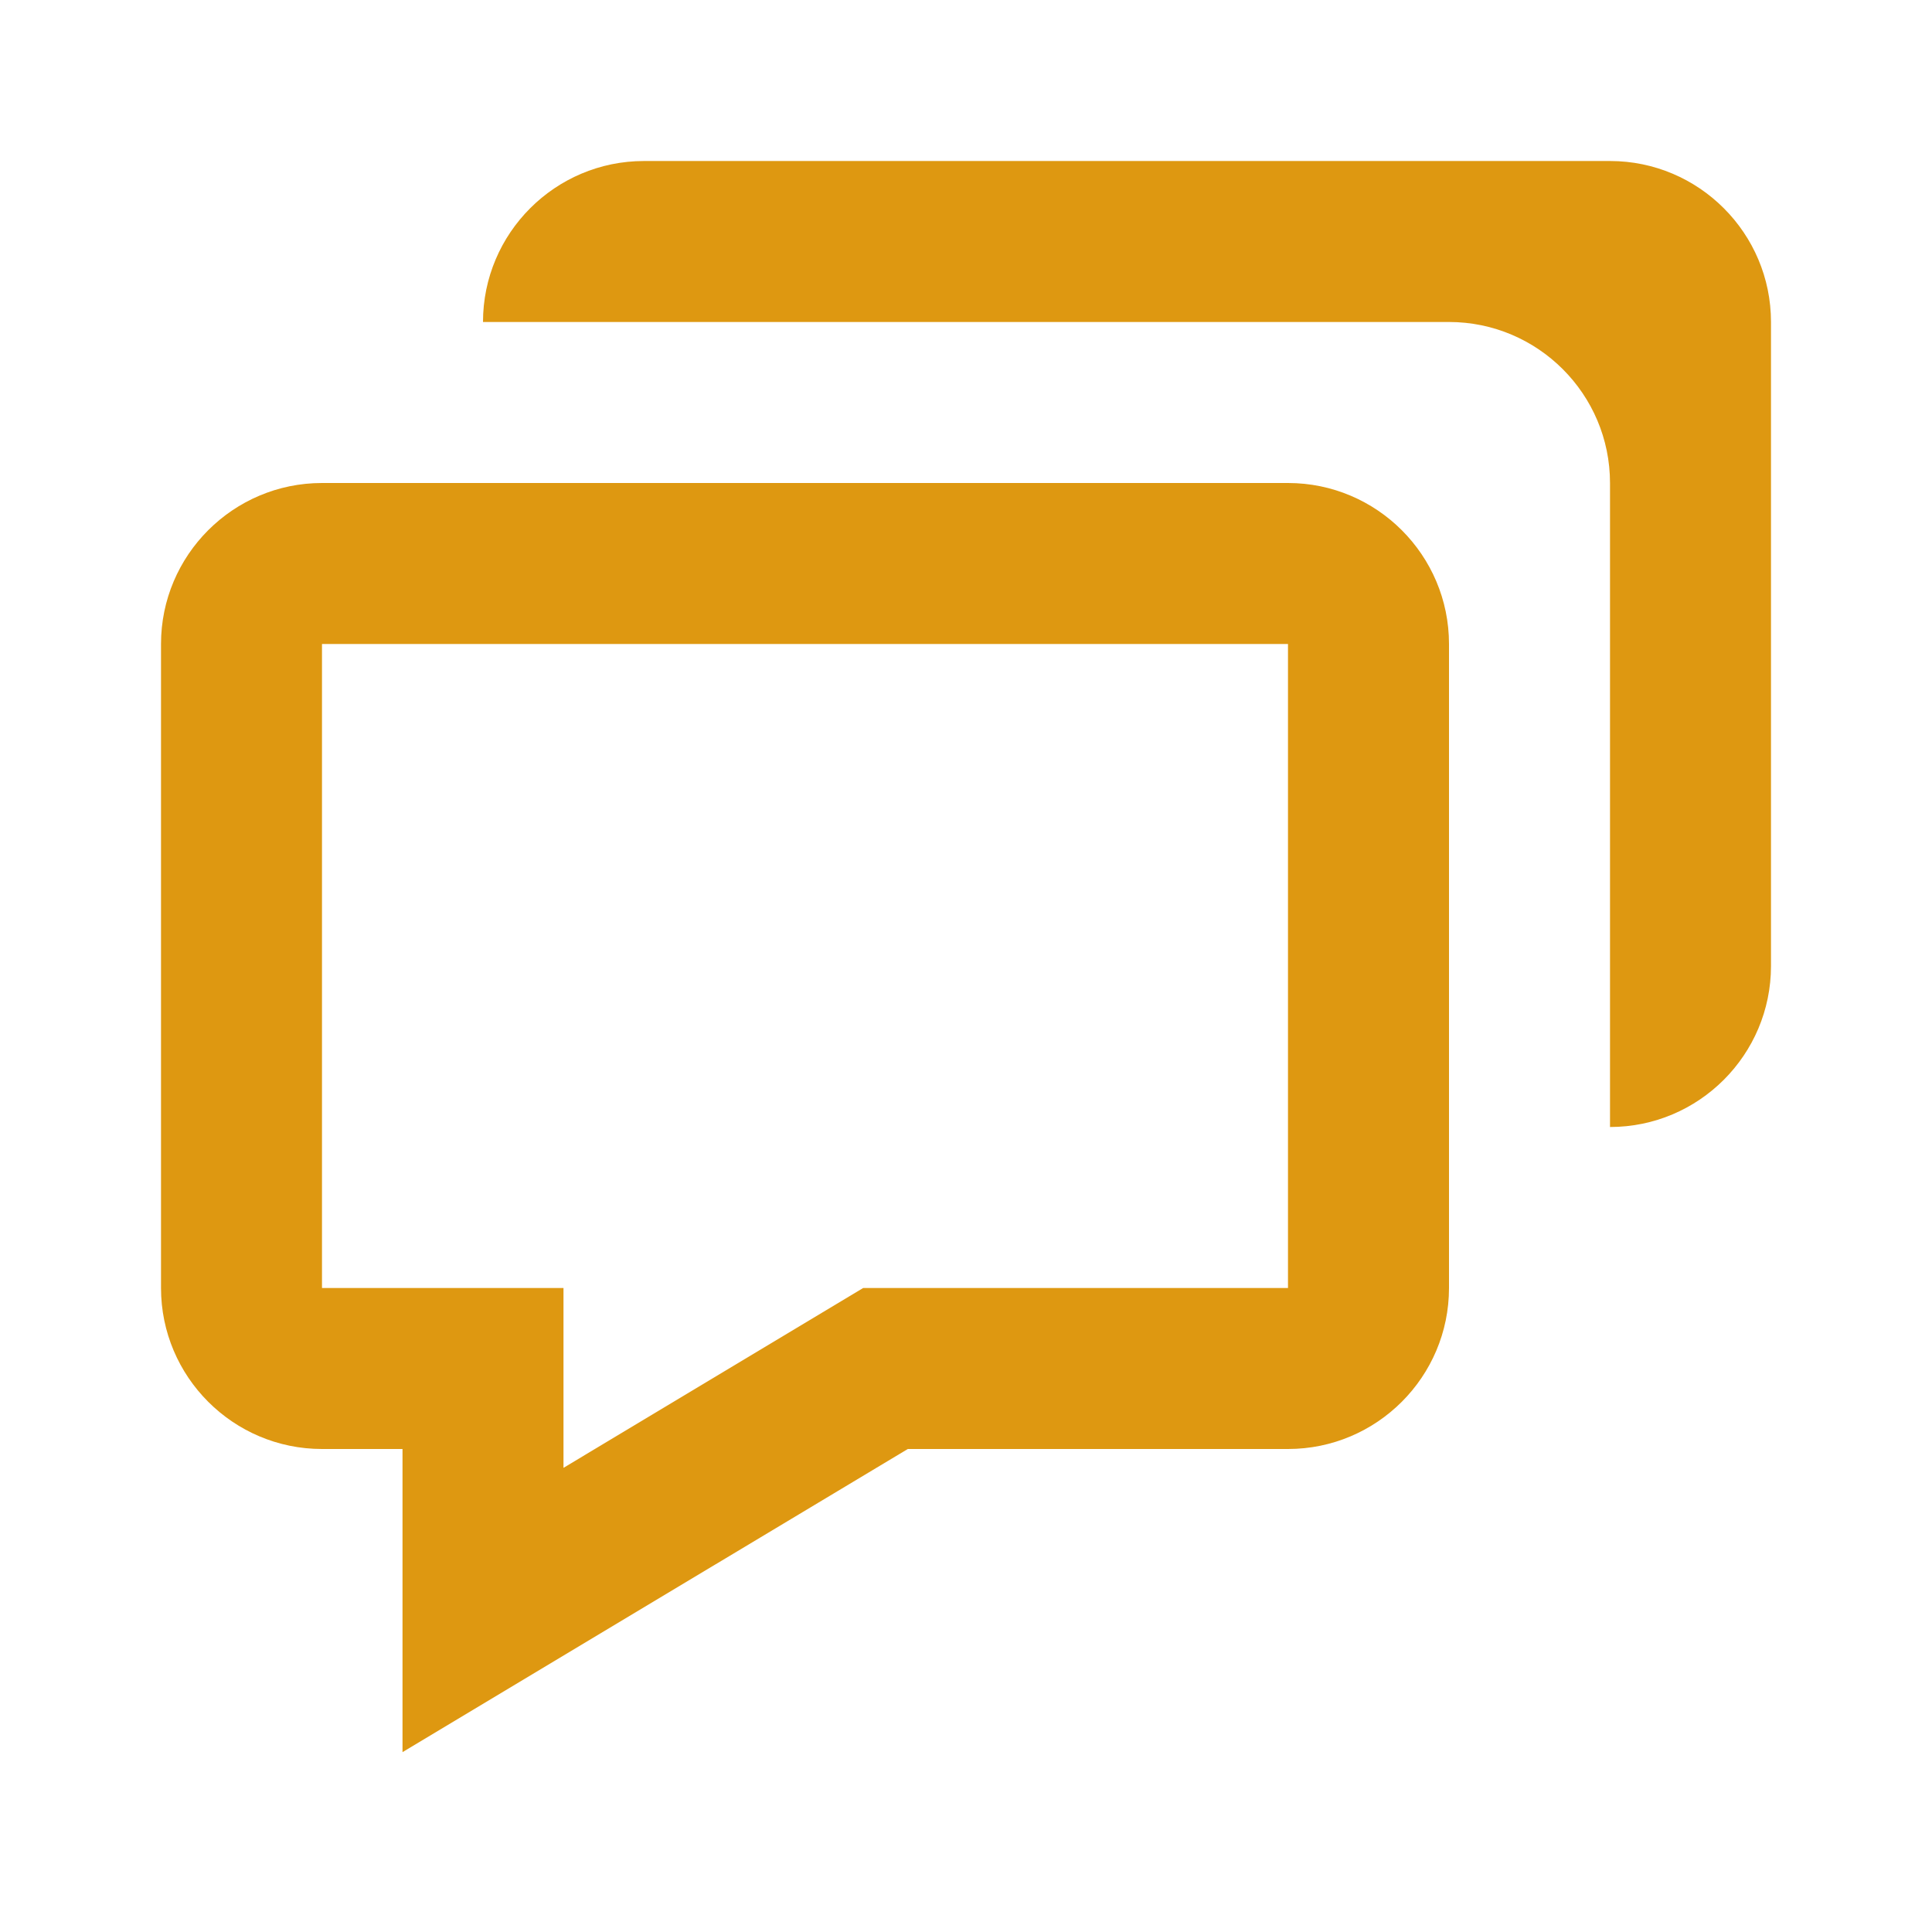
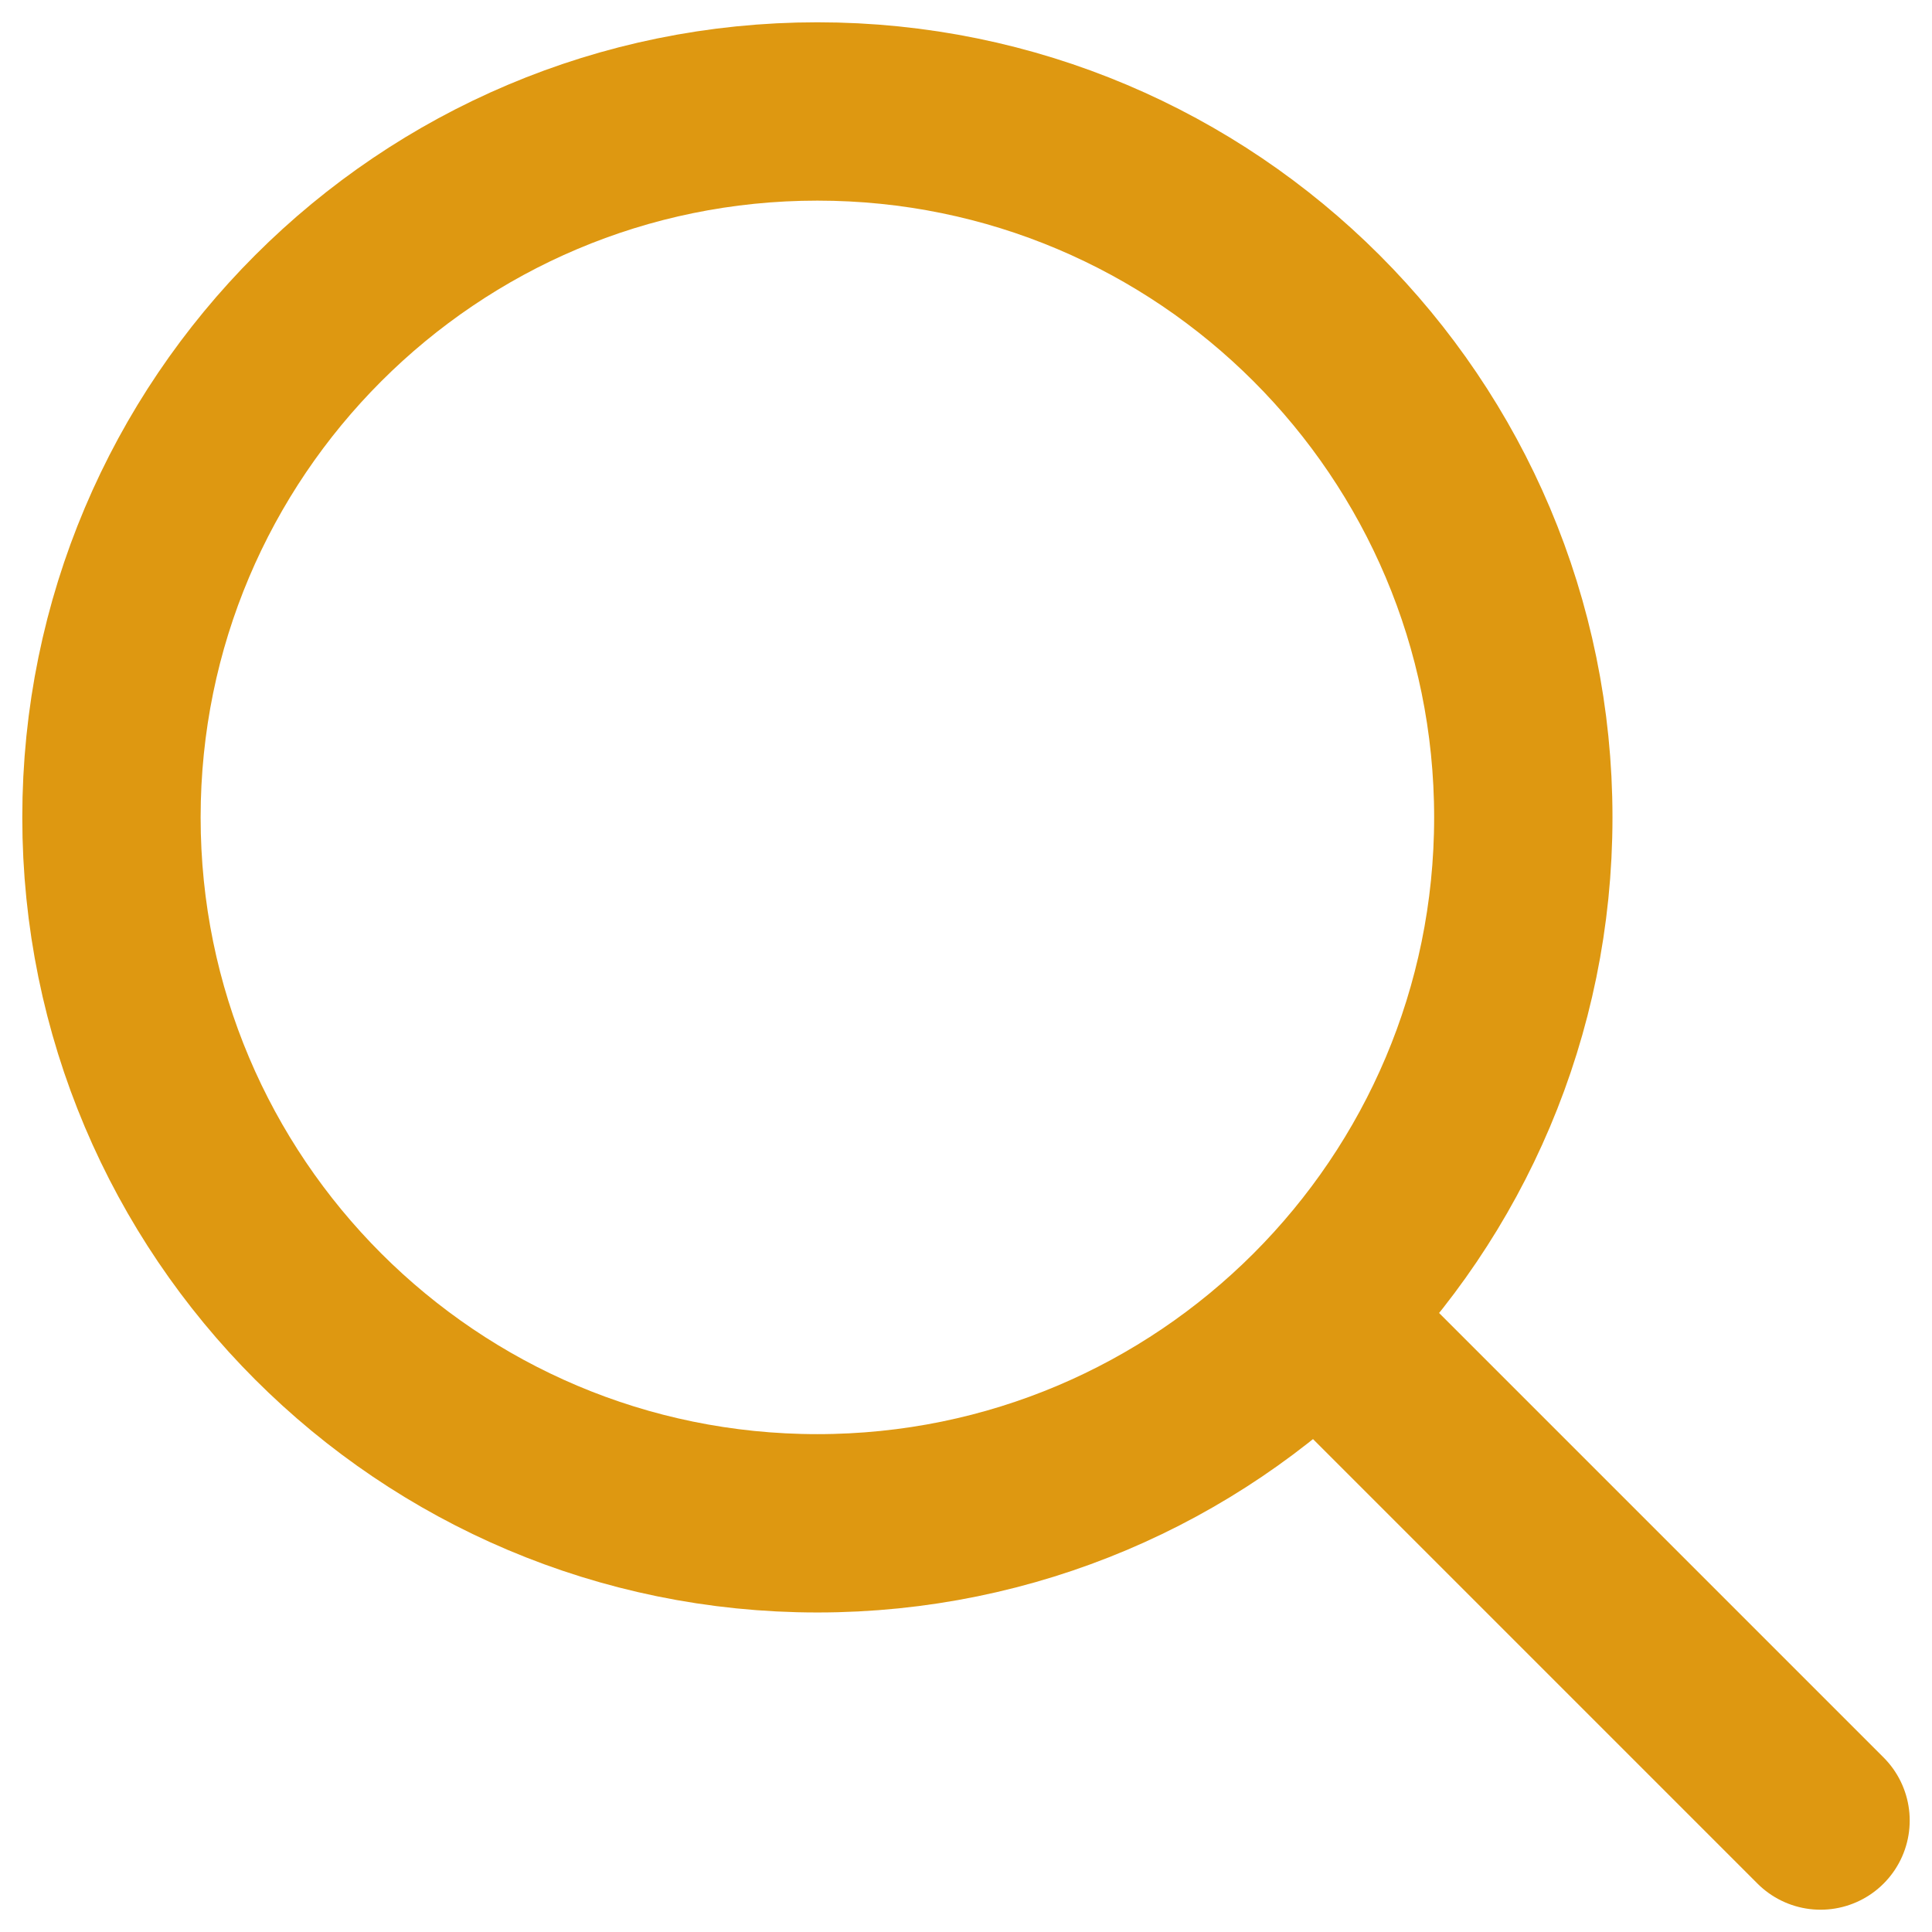
- <svg xmlns="http://www.w3.org/2000/svg" width="80" height="80" viewBox="0 0 80 80" fill="none">
-   <path d="M16.667 60V72.553L21.717 69.523L37.59 60H53.333C57.01 60 60 57.01 60 53.333V26.667C60 22.99 57.01 20 53.333 20H13.333C9.657 20 6.667 22.99 6.667 26.667V53.333C6.667 57.01 9.657 60 13.333 60H16.667ZM13.333 26.667H53.333V53.333H35.743L23.333 60.78V53.333H13.333V26.667Z" fill="#DE9811" />
-   <path d="M66.667 6.667H26.667C22.99 6.667 20 9.657 20 13.333H60C63.677 13.333 66.667 16.323 66.667 20V46.667C70.343 46.667 73.333 43.677 73.333 40V13.333C73.333 9.657 70.343 6.667 66.667 6.667Z" fill="#DE9811" />
+ <svg xmlns="http://www.w3.org/2000/svg" width="65" height="65" viewBox="0 0 65 65" fill="none">
+   <path d="M46.25 46.25L61.25 61.25" stroke="#DE9811" stroke-width="6" stroke-linecap="round" stroke-linejoin="round" />
+   <path d="M27.5 51.25C40.617 51.25 51.25 40.617 51.25 27.5C51.25 14.383 40.617 3.75 27.5 3.75C14.383 3.75 3.75 14.383 3.75 27.5C3.75 40.617 14.383 51.25 27.5 51.25Z" stroke="#DE9811" stroke-width="6" stroke-linecap="round" stroke-linejoin="round" />
</svg>
